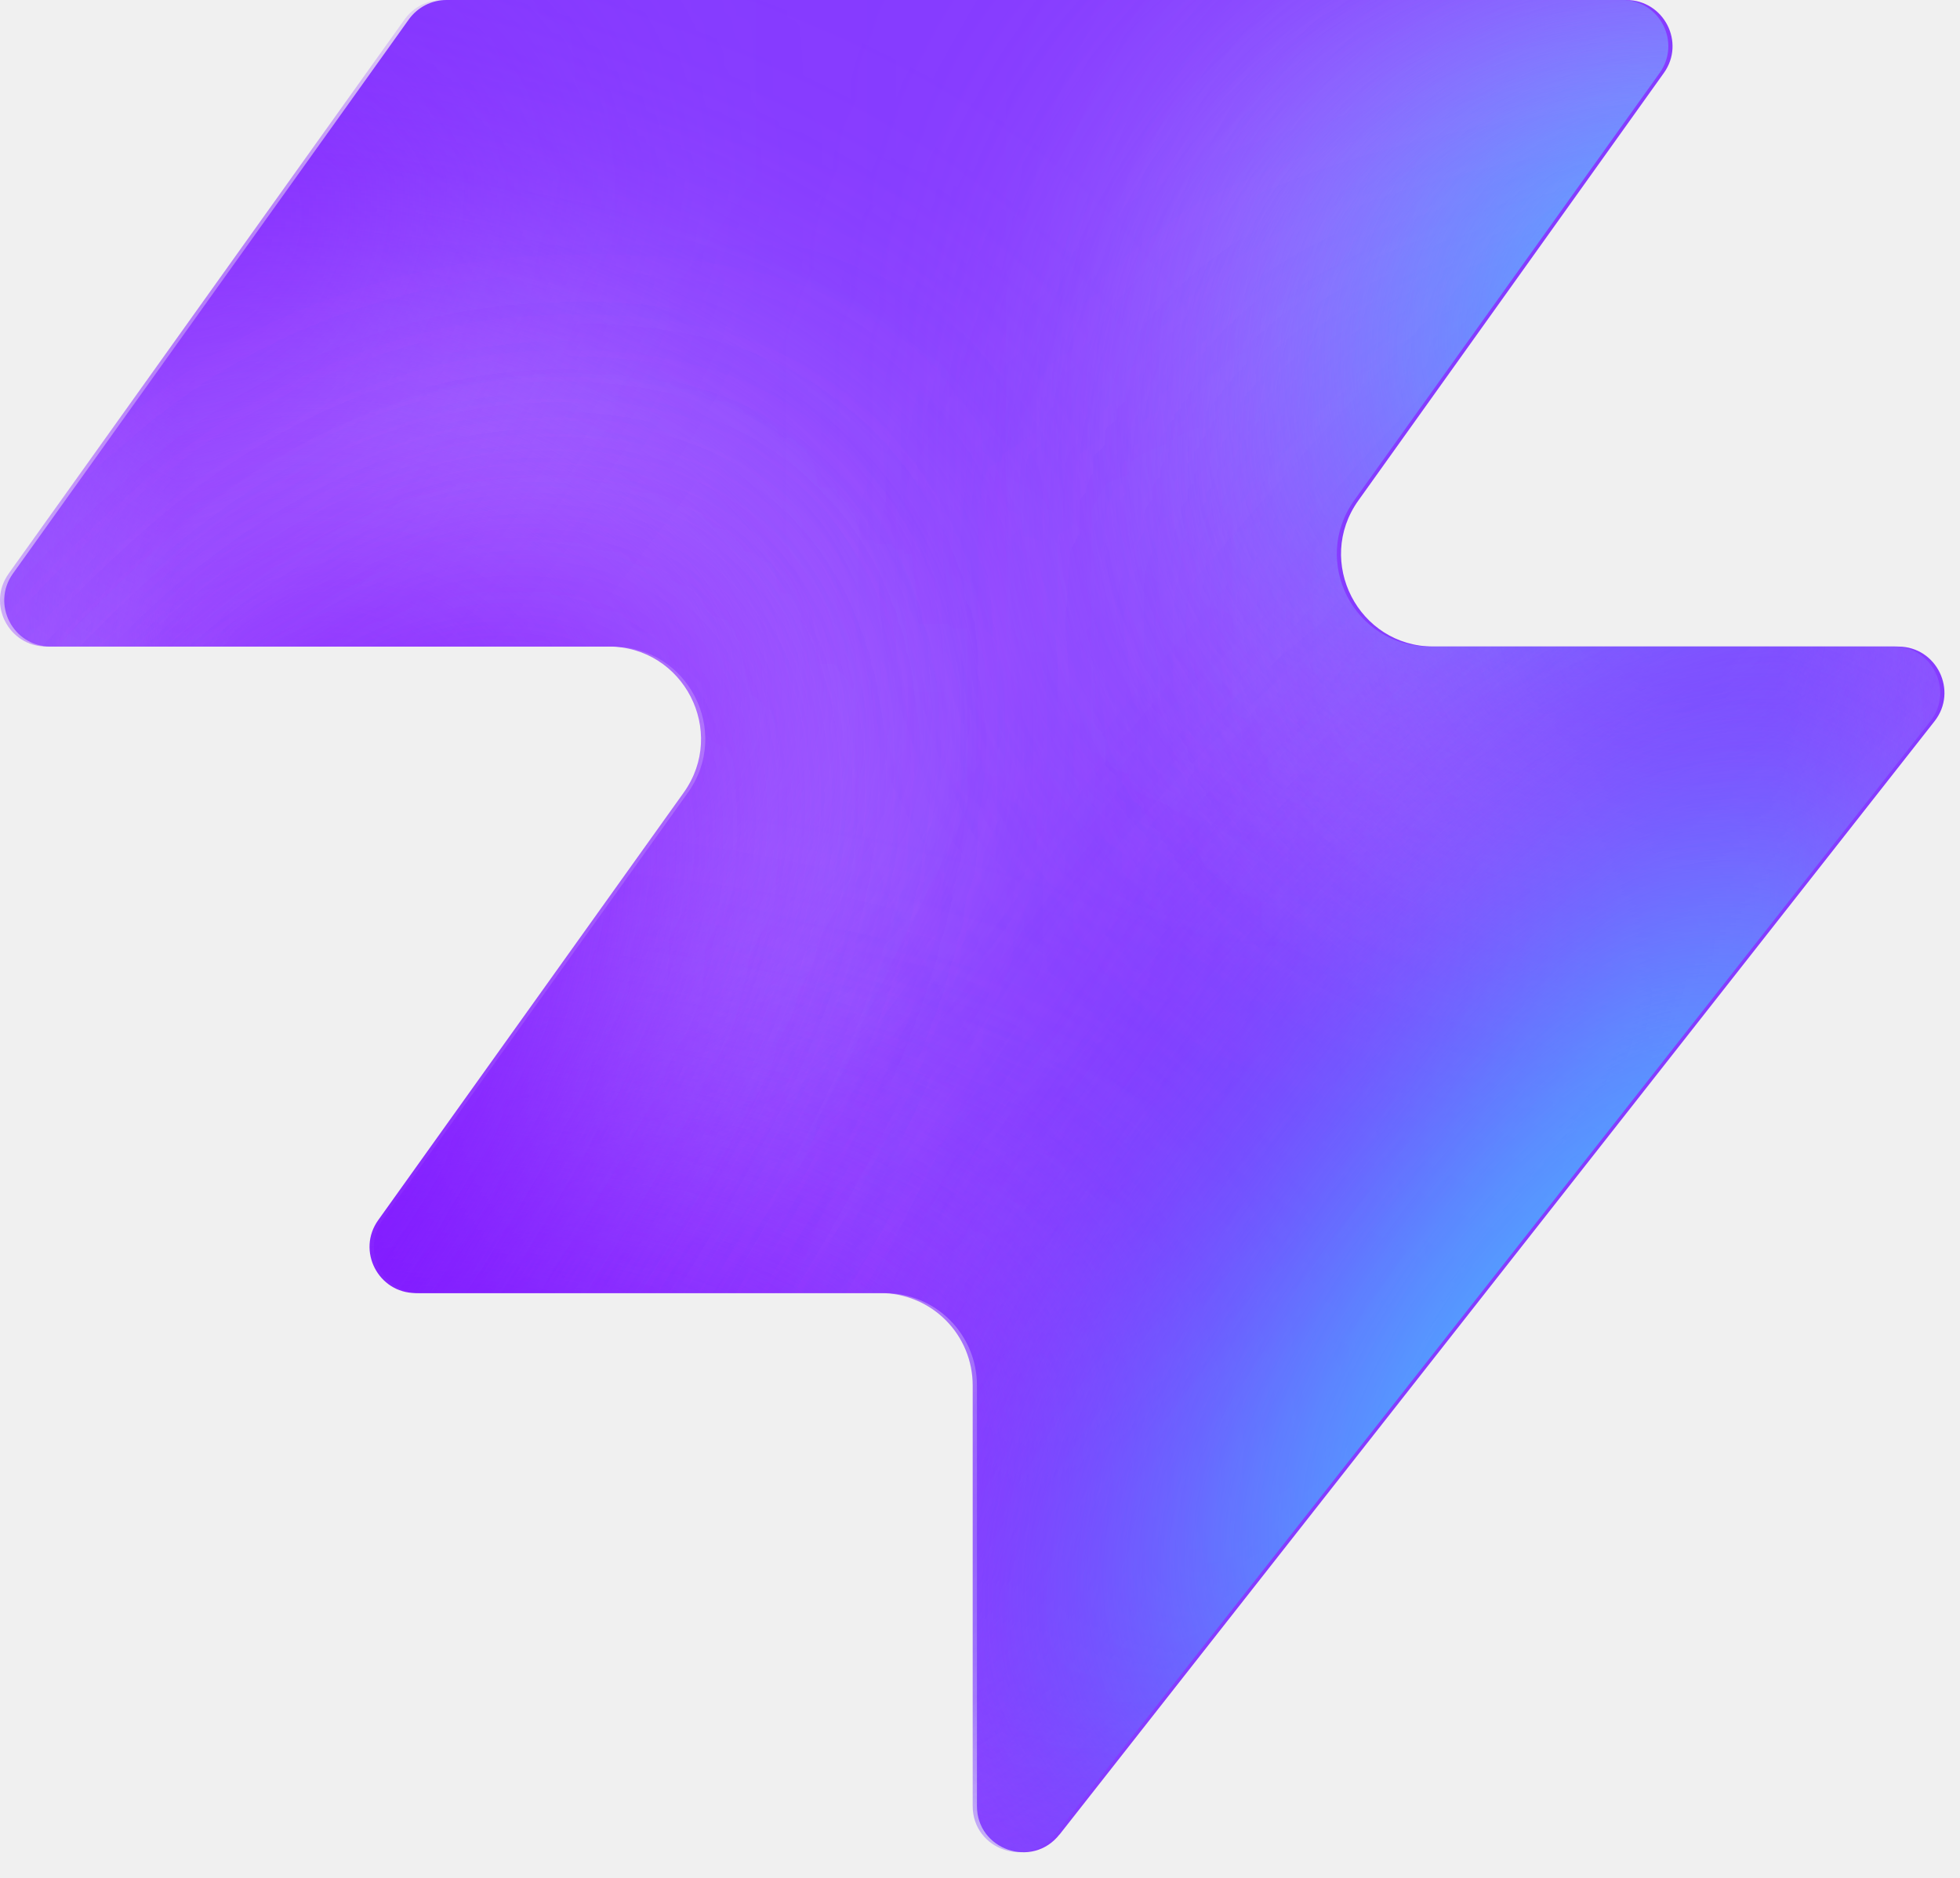
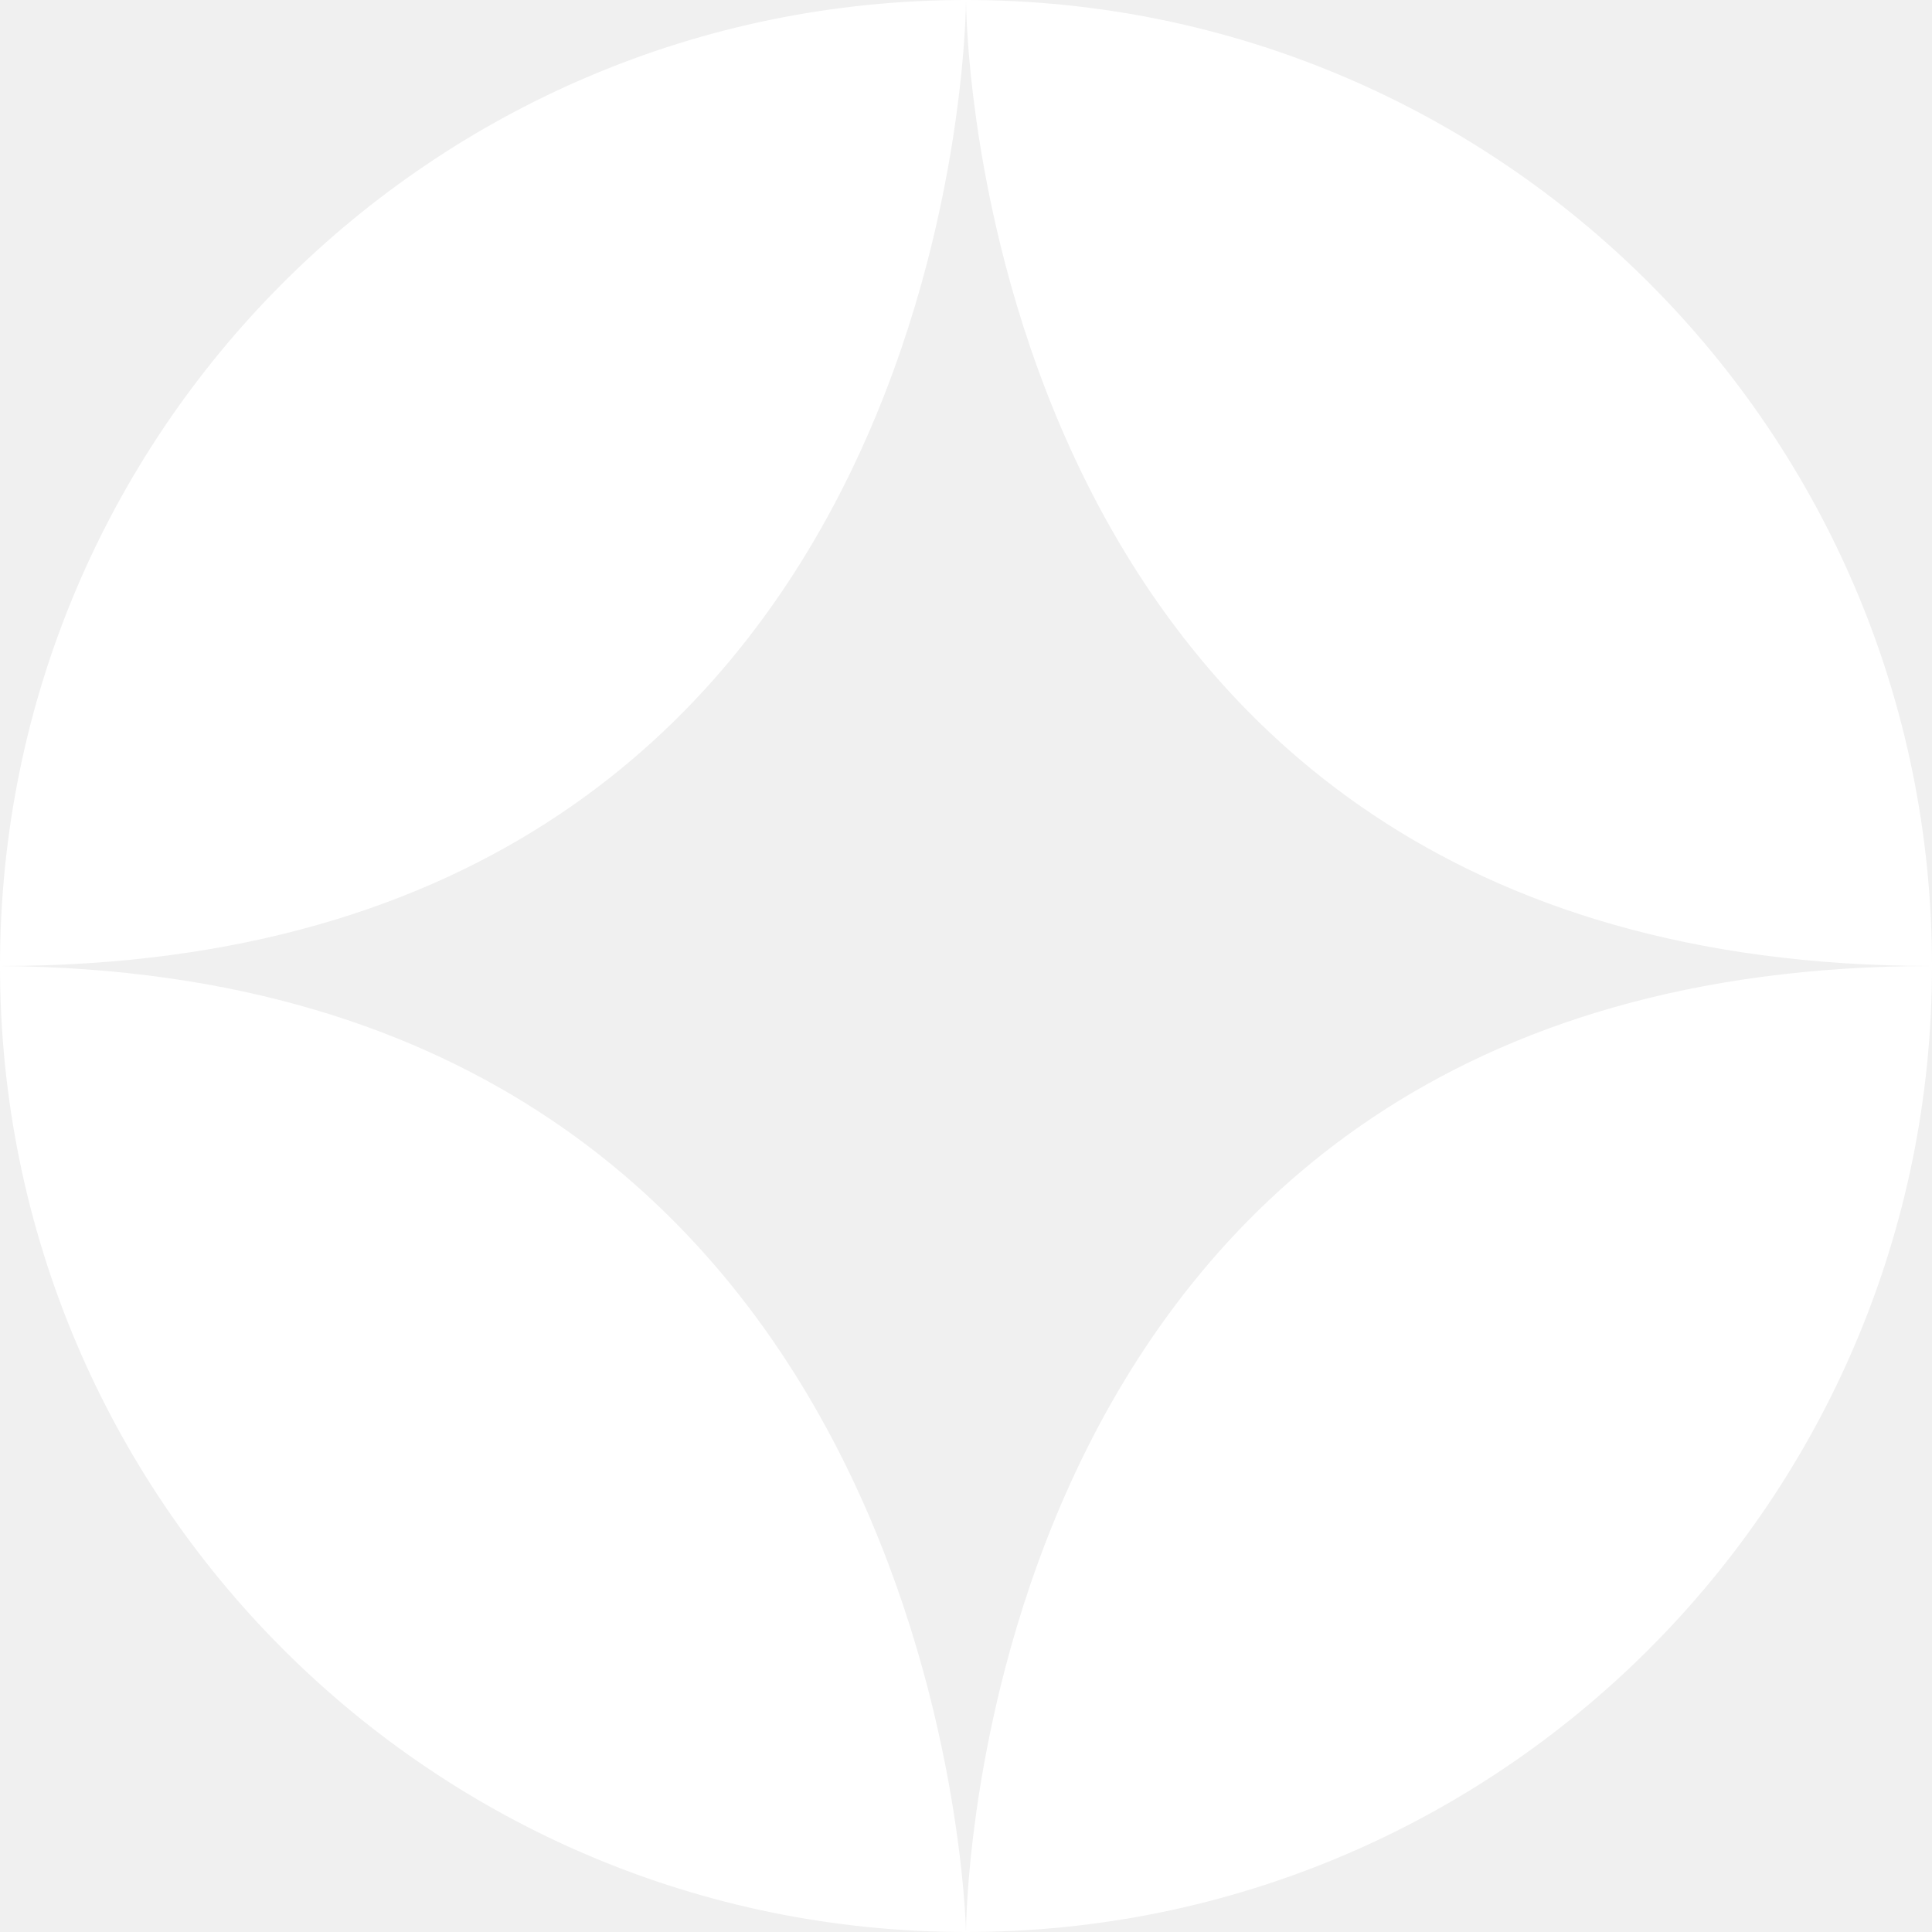
- <svg xmlns="http://www.w3.org/2000/svg" width="48" height="46" fill="none" viewBox="0 0 48 46">
-   <path fill="#863bff" d="M25.946 44.938c-.664.845-2.021.375-2.021-.698V33.937a2.26 2.26 0 0 0-2.262-2.262H10.287c-.92 0-1.456-1.04-.92-1.788l7.48-10.471c1.07-1.497 0-3.578-1.842-3.578H1.237c-.92 0-1.456-1.04-.92-1.788L10.013.474c.214-.297.556-.474.92-.474h28.894c.92 0 1.456 1.04.92 1.788l-7.48 10.471c-1.07 1.498 0 3.579 1.842 3.579h11.377c.943 0 1.473 1.088.89 1.83L25.947 44.94z" style="fill:#863bff;fill:color(display-p3 .525 .23 1);fill-opacity:1" />
-   <mask id="a" width="48" height="46" x="0" y="0" maskUnits="userSpaceOnUse" style="mask-type:alpha">
-     <path fill="#000" d="M25.842 44.938c-.664.844-2.021.375-2.021-.698V33.937a2.26 2.26 0 0 0-2.262-2.262H10.183c-.92 0-1.456-1.04-.92-1.788l7.48-10.471c1.07-1.498 0-3.579-1.842-3.579H1.133c-.92 0-1.456-1.04-.92-1.787L9.91.473c.214-.297.556-.474.92-.474h28.894c.92 0 1.456 1.04.92 1.788l-7.48 10.471c-1.07 1.498 0 3.578 1.842 3.578h11.377c.943 0 1.473 1.088.89 1.832L25.843 44.94z" style="fill:#000;fill-opacity:1" />
-   </mask>
-   <g mask="url(#a)">
-     <g filter="url(#b)">
-       <ellipse cx="5.508" cy="14.704" fill="#ede6ff" rx="5.508" ry="14.704" style="fill:#ede6ff;fill:color(display-p3 .927 .903 1);fill-opacity:1" transform="matrix(.00324 1 1 -.00324 -4.47 31.516)" />
-     </g>
-     <g filter="url(#c)">
-       <ellipse cx="10.399" cy="29.851" fill="#ede6ff" rx="10.399" ry="29.851" style="fill:#ede6ff;fill:color(display-p3 .927 .903 1);fill-opacity:1" transform="matrix(.00324 1 1 -.00324 -39.328 7.883)" />
-     </g>
-     <g filter="url(#d)">
-       <ellipse cx="5.508" cy="30.487" fill="#7e14ff" rx="5.508" ry="30.487" style="fill:#7e14ff;fill:color(display-p3 .492 .077 1);fill-opacity:1" transform="rotate(89.814 -25.913 -14.639)scale(1 -1)" />
-     </g>
-     <g filter="url(#e)">
-       <ellipse cx="5.508" cy="30.599" fill="#7e14ff" rx="5.508" ry="30.599" style="fill:#7e14ff;fill:color(display-p3 .492 .077 1);fill-opacity:1" transform="rotate(89.814 -32.644 -3.334)scale(1 -1)" />
-     </g>
-     <g filter="url(#f)">
-       <ellipse cx="5.508" cy="30.599" fill="#7e14ff" rx="5.508" ry="30.599" style="fill:#7e14ff;fill:color(display-p3 .492 .077 1);fill-opacity:1" transform="matrix(.00324 1 1 -.00324 -34.34 30.47)" />
-     </g>
-     <g filter="url(#g)">
-       <ellipse cx="14.072" cy="22.078" fill="#ede6ff" rx="14.072" ry="22.078" style="fill:#ede6ff;fill:color(display-p3 .927 .903 1);fill-opacity:1" transform="rotate(93.35 24.506 48.493)scale(-1 1)" />
-     </g>
-     <g filter="url(#h)">
-       <ellipse cx="3.47" cy="21.501" fill="#7e14ff" rx="3.47" ry="21.501" style="fill:#7e14ff;fill:color(display-p3 .492 .077 1);fill-opacity:1" transform="rotate(89.009 28.708 47.59)scale(-1 1)" />
-     </g>
-     <g filter="url(#i)">
-       <ellipse cx="3.47" cy="21.501" fill="#7e14ff" rx="3.47" ry="21.501" style="fill:#7e14ff;fill:color(display-p3 .492 .077 1);fill-opacity:1" transform="rotate(89.009 28.708 47.59)scale(-1 1)" />
-     </g>
-     <g filter="url(#j)">
-       <ellipse cx=".387" cy="8.972" fill="#7e14ff" rx="4.407" ry="29.108" style="fill:#7e14ff;fill:color(display-p3 .492 .077 1);fill-opacity:1" transform="rotate(39.51 .387 8.972)" />
-     </g>
-     <g filter="url(#k)">
-       <ellipse cx="47.523" cy="-6.092" fill="#7e14ff" rx="4.407" ry="29.108" style="fill:#7e14ff;fill:color(display-p3 .492 .077 1);fill-opacity:1" transform="rotate(37.892 47.523 -6.092)" />
-     </g>
-     <g filter="url(#l)">
-       <ellipse cx="41.412" cy="6.333" fill="#47bfff" rx="5.971" ry="9.665" style="fill:#47bfff;fill:color(display-p3 .28 .748 1);fill-opacity:1" transform="rotate(37.892 41.412 6.333)" />
-     </g>
-     <g filter="url(#m)">
-       <ellipse cx="-1.879" cy="38.332" fill="#7e14ff" rx="4.407" ry="29.108" style="fill:#7e14ff;fill:color(display-p3 .492 .077 1);fill-opacity:1" transform="rotate(37.892 -1.88 38.332)" />
-     </g>
-     <g filter="url(#n)">
-       <ellipse cx="-1.879" cy="38.332" fill="#7e14ff" rx="4.407" ry="29.108" style="fill:#7e14ff;fill:color(display-p3 .492 .077 1);fill-opacity:1" transform="rotate(37.892 -1.88 38.332)" />
-     </g>
-     <g filter="url(#o)">
-       <ellipse cx="35.651" cy="29.907" fill="#7e14ff" rx="4.407" ry="29.108" style="fill:#7e14ff;fill:color(display-p3 .492 .077 1);fill-opacity:1" transform="rotate(37.892 35.651 29.907)" />
-     </g>
-     <g filter="url(#p)">
-       <ellipse cx="38.418" cy="32.4" fill="#47bfff" rx="5.971" ry="15.297" style="fill:#47bfff;fill:color(display-p3 .28 .748 1);fill-opacity:1" transform="rotate(37.892 38.418 32.4)" />
-     </g>
-   </g>
-   <defs>
-     <filter id="b" width="60.045" height="41.654" x="-19.77" y="16.149" color-interpolation-filters="sRGB" filterUnits="userSpaceOnUse">
-       <feFlood flood-opacity="0" result="BackgroundImageFix" />
-       <feBlend in="SourceGraphic" in2="BackgroundImageFix" result="shape" />
-       <feGaussianBlur result="effect1_foregroundBlur_2002_17158" stdDeviation="7.659" />
-     </filter>
-     <filter id="c" width="90.34" height="51.437" x="-54.613" y="-7.533" color-interpolation-filters="sRGB" filterUnits="userSpaceOnUse">
-       <feFlood flood-opacity="0" result="BackgroundImageFix" />
-       <feBlend in="SourceGraphic" in2="BackgroundImageFix" result="shape" />
-       <feGaussianBlur result="effect1_foregroundBlur_2002_17158" stdDeviation="7.659" />
-     </filter>
-     <filter id="d" width="79.355" height="29.4" x="-49.64" y="2.03" color-interpolation-filters="sRGB" filterUnits="userSpaceOnUse">
-       <feFlood flood-opacity="0" result="BackgroundImageFix" />
-       <feBlend in="SourceGraphic" in2="BackgroundImageFix" result="shape" />
-       <feGaussianBlur result="effect1_foregroundBlur_2002_17158" stdDeviation="4.596" />
-     </filter>
-     <filter id="e" width="79.579" height="29.4" x="-45.045" y="20.029" color-interpolation-filters="sRGB" filterUnits="userSpaceOnUse">
-       <feFlood flood-opacity="0" result="BackgroundImageFix" />
-       <feBlend in="SourceGraphic" in2="BackgroundImageFix" result="shape" />
-       <feGaussianBlur result="effect1_foregroundBlur_2002_17158" stdDeviation="4.596" />
-     </filter>
-     <filter id="f" width="79.579" height="29.4" x="-43.513" y="21.178" color-interpolation-filters="sRGB" filterUnits="userSpaceOnUse">
-       <feFlood flood-opacity="0" result="BackgroundImageFix" />
-       <feBlend in="SourceGraphic" in2="BackgroundImageFix" result="shape" />
-       <feGaussianBlur result="effect1_foregroundBlur_2002_17158" stdDeviation="4.596" />
-     </filter>
-     <filter id="g" width="74.749" height="58.852" x="15.756" y="-17.901" color-interpolation-filters="sRGB" filterUnits="userSpaceOnUse">
-       <feFlood flood-opacity="0" result="BackgroundImageFix" />
-       <feBlend in="SourceGraphic" in2="BackgroundImageFix" result="shape" />
-       <feGaussianBlur result="effect1_foregroundBlur_2002_17158" stdDeviation="7.659" />
-     </filter>
-     <filter id="h" width="61.377" height="25.362" x="23.548" y="2.284" color-interpolation-filters="sRGB" filterUnits="userSpaceOnUse">
-       <feFlood flood-opacity="0" result="BackgroundImageFix" />
-       <feBlend in="SourceGraphic" in2="BackgroundImageFix" result="shape" />
-       <feGaussianBlur result="effect1_foregroundBlur_2002_17158" stdDeviation="4.596" />
-     </filter>
-     <filter id="i" width="61.377" height="25.362" x="23.548" y="2.284" color-interpolation-filters="sRGB" filterUnits="userSpaceOnUse">
-       <feFlood flood-opacity="0" result="BackgroundImageFix" />
-       <feBlend in="SourceGraphic" in2="BackgroundImageFix" result="shape" />
-       <feGaussianBlur result="effect1_foregroundBlur_2002_17158" stdDeviation="4.596" />
-     </filter>
-     <filter id="j" width="56.045" height="63.649" x="-27.636" y="-22.853" color-interpolation-filters="sRGB" filterUnits="userSpaceOnUse">
-       <feFlood flood-opacity="0" result="BackgroundImageFix" />
-       <feBlend in="SourceGraphic" in2="BackgroundImageFix" result="shape" />
-       <feGaussianBlur result="effect1_foregroundBlur_2002_17158" stdDeviation="4.596" />
-     </filter>
-     <filter id="k" width="54.814" height="64.646" x="20.116" y="-38.415" color-interpolation-filters="sRGB" filterUnits="userSpaceOnUse">
-       <feFlood flood-opacity="0" result="BackgroundImageFix" />
-       <feBlend in="SourceGraphic" in2="BackgroundImageFix" result="shape" />
-       <feGaussianBlur result="effect1_foregroundBlur_2002_17158" stdDeviation="4.596" />
-     </filter>
-     <filter id="l" width="33.541" height="35.313" x="24.641" y="-11.323" color-interpolation-filters="sRGB" filterUnits="userSpaceOnUse">
-       <feFlood flood-opacity="0" result="BackgroundImageFix" />
-       <feBlend in="SourceGraphic" in2="BackgroundImageFix" result="shape" />
-       <feGaussianBlur result="effect1_foregroundBlur_2002_17158" stdDeviation="4.596" />
-     </filter>
-     <filter id="m" width="54.814" height="64.646" x="-29.286" y="6.009" color-interpolation-filters="sRGB" filterUnits="userSpaceOnUse">
-       <feFlood flood-opacity="0" result="BackgroundImageFix" />
-       <feBlend in="SourceGraphic" in2="BackgroundImageFix" result="shape" />
-       <feGaussianBlur result="effect1_foregroundBlur_2002_17158" stdDeviation="4.596" />
-     </filter>
-     <filter id="n" width="54.814" height="64.646" x="-29.286" y="6.009" color-interpolation-filters="sRGB" filterUnits="userSpaceOnUse">
-       <feFlood flood-opacity="0" result="BackgroundImageFix" />
-       <feBlend in="SourceGraphic" in2="BackgroundImageFix" result="shape" />
-       <feGaussianBlur result="effect1_foregroundBlur_2002_17158" stdDeviation="4.596" />
-     </filter>
-     <filter id="o" width="54.814" height="64.646" x="8.244" y="-2.416" color-interpolation-filters="sRGB" filterUnits="userSpaceOnUse">
-       <feFlood flood-opacity="0" result="BackgroundImageFix" />
-       <feBlend in="SourceGraphic" in2="BackgroundImageFix" result="shape" />
-       <feGaussianBlur result="effect1_foregroundBlur_2002_17158" stdDeviation="4.596" />
-     </filter>
-     <filter id="p" width="39.409" height="43.623" x="18.713" y="10.588" color-interpolation-filters="sRGB" filterUnits="userSpaceOnUse">
-       <feFlood flood-opacity="0" result="BackgroundImageFix" />
-       <feBlend in="SourceGraphic" in2="BackgroundImageFix" result="shape" />
-       <feGaussianBlur result="effect1_foregroundBlur_2002_17158" stdDeviation="4.596" />
-     </filter>
-   </defs>
+ <svg xmlns="http://www.w3.org/2000/svg" width="48" height="48" viewBox="0 0 48 48" fill="none">
+   <path fill-rule="evenodd" clip-rule="evenodd" d="M24 48C37.255 48 48 37.255 48 24C48 10.745 37.255 0 24 0C10.745 0 0 10.745 0 24C0 37.255 10.745 48 24 48ZM24 48C24 48 24 24 48 24C24 24 24 0 24 0C24 0 24 24 0 24C23.578 24.171 24 48 24 48Z" fill="white" />
</svg>
